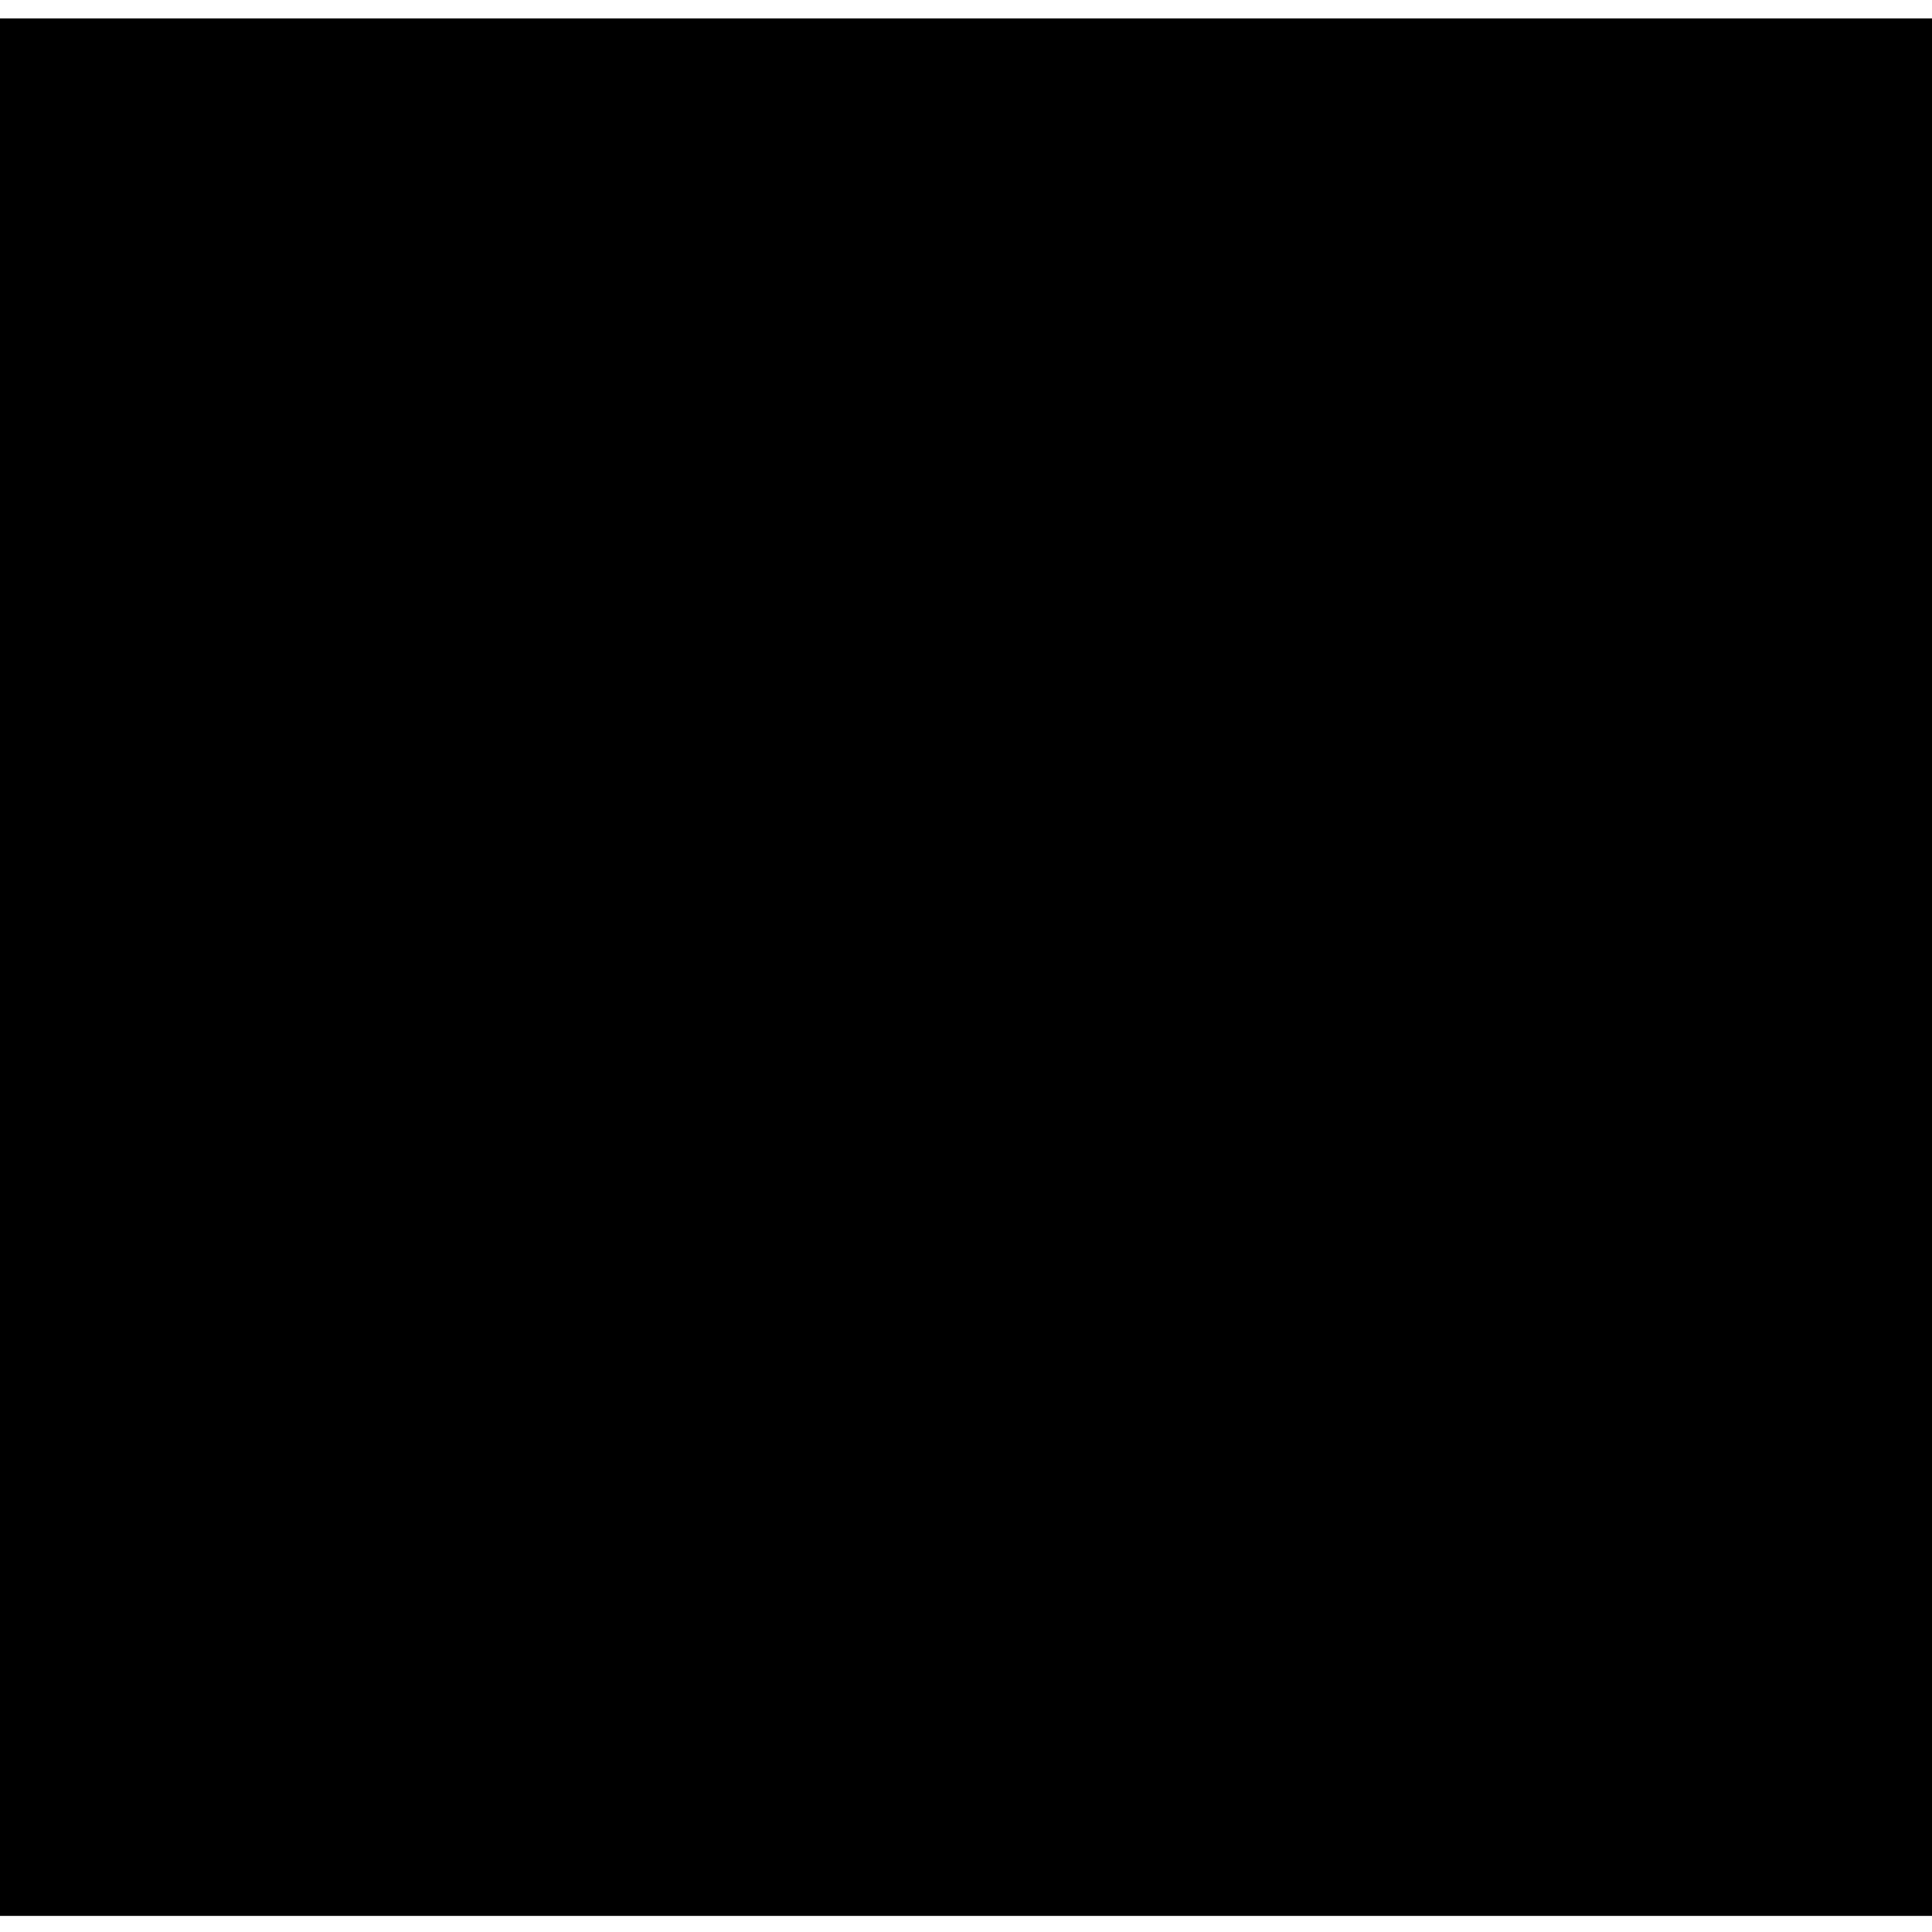
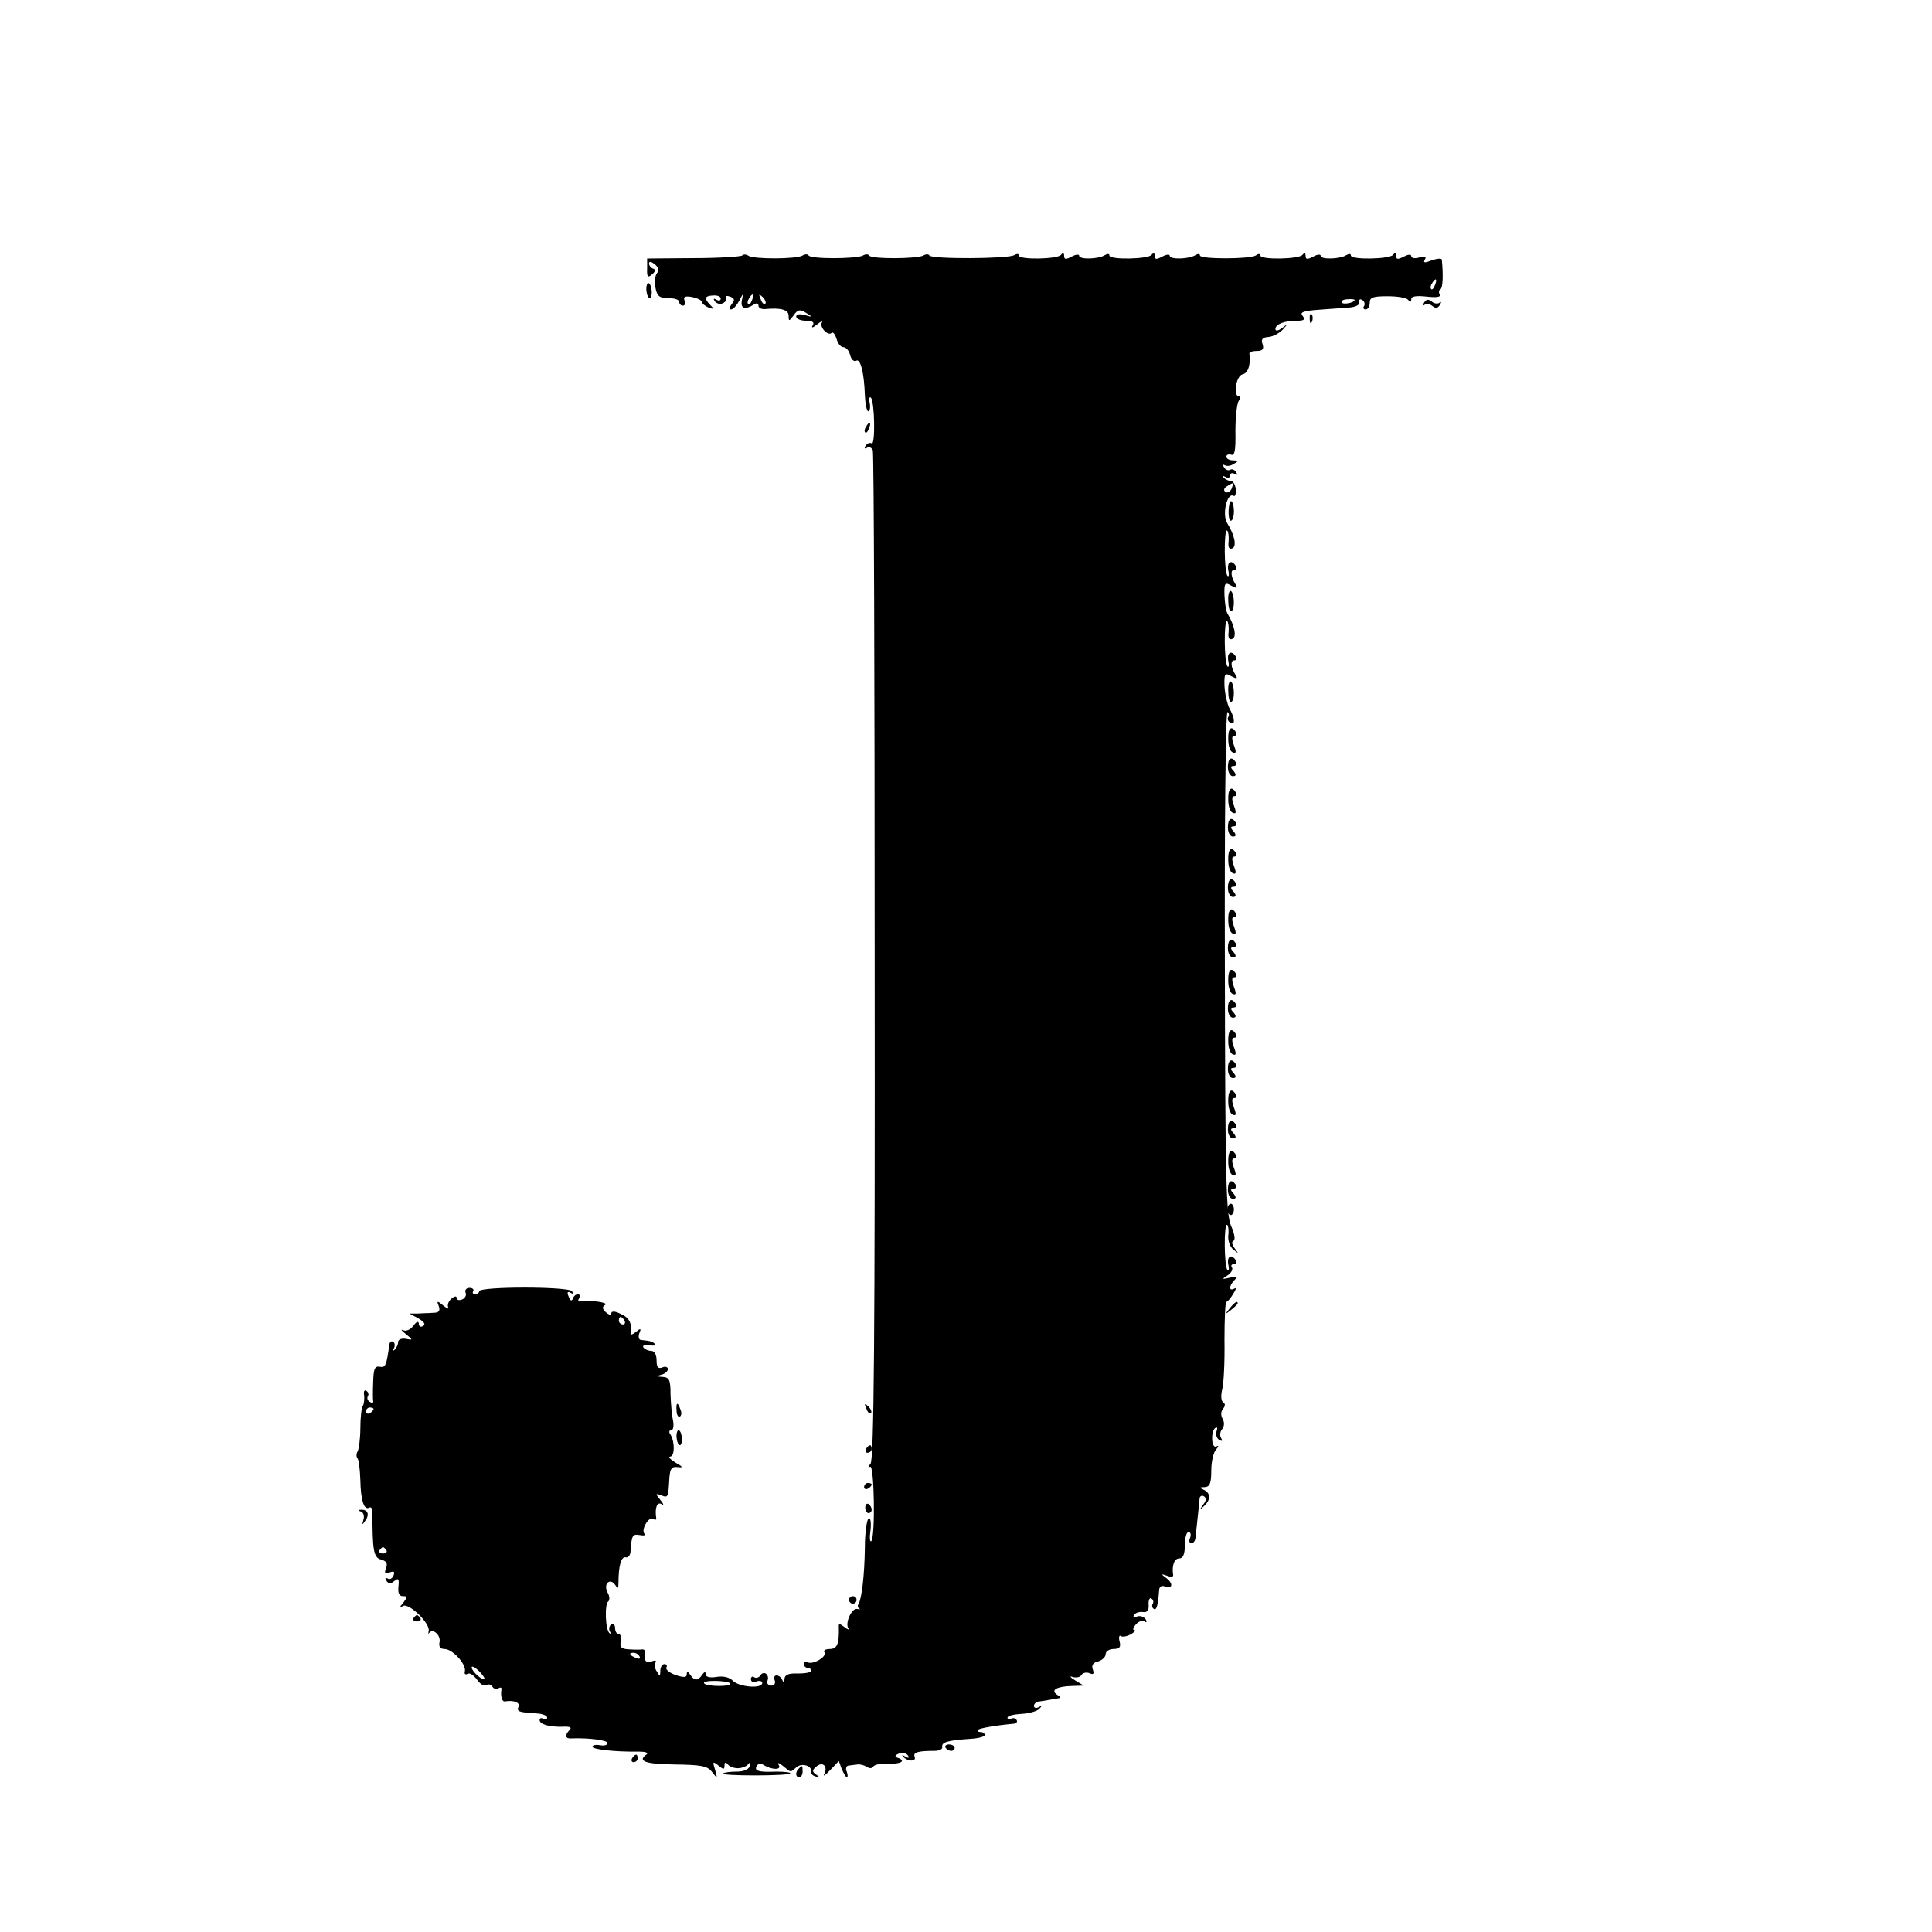
- <svg xmlns="http://www.w3.org/2000/svg" version="1.0" width="840pt" height="840pt" viewBox="0 0 840 840" preserveAspectRatio="xMidYMid meet">
-   <g transform="translate(0,840) scale(0.1,-0.1)" fill="#000000" stroke="none">
-     <path d="M0 4195 l0 -4125 4200 0 4200 0 0 4125 0 4125 -4200 0 -4200 0 0 -4125z" />
+ <svg xmlns="http://www.w3.org/2000/svg" version="1.0" width="512pt" height="512pt" viewBox="0 0 512 512" preserveAspectRatio="xMidYMid meet">
+   <g transform="translate(0,512) scale(0.1,-0.1)" fill="#000000" stroke="none">
+     <path d="M1967 4443 c-4 -3 -62 -7 -130 -7 l-122 -1 0 -27 c-1 -22 2 -25 13 -15 9 7 10 13 3 15 -6 2 -11 8 -11 14 0 6 6 5 15 -2 10 -8 12 -17 6 -24 -5 -6 -7 -23 -4 -38 4 -23 11 -28 34 -28 16 0 29 -4 29 -10 0 -5 4 -10 10 -10 5 0 7 6 4 14 -4 10 2 12 20 9 14 -3 26 -9 26 -13 0 -4 8 -11 18 -15 14 -5 15 -4 5 6 -18 18 -16 25 7 26 11 1 20 -3 20 -8 0 -6 -5 -7 -12 -3 -7 4 -8 3 -4 -4 4 -6 13 -9 21 -6 8 4 12 10 9 15 -3 5 2 6 11 3 12 -5 13 -9 4 -20 -6 -8 -7 -14 -2 -14 6 0 15 10 22 23 11 21 11 21 7 1 -4 -22 8 -26 32 -11 7 5 12 3 12 -3 0 -6 8 -10 18 -9 42 4 62 -2 62 -18 0 -15 1 -15 13 1 11 16 17 17 33 7 18 -11 17 -12 -3 -6 -14 4 -23 2 -23 -4 0 -6 12 -11 26 -11 17 0 23 -4 18 -12 -5 -8 0 -7 11 2 10 8 16 11 13 5 -7 -12 17 -37 26 -27 4 3 9 -4 13 -16 3 -12 11 -22 18 -22 7 0 15 -9 18 -21 3 -12 10 -18 16 -15 11 7 21 -31 23 -91 1 -24 5 -43 9 -43 4 0 6 10 4 21 -3 12 -1 19 3 15 10 -11 12 -127 2 -121 -5 3 -12 0 -16 -6 -4 -7 -3 -9 3 -6 6 4 13 1 16 -6 3 -7 5 -611 5 -1342 1 -1012 -2 -1333 -11 -1344 -7 -8 -7 -12 -1 -8 11 6 14 -186 3 -197 -4 -4 -5 10 -2 29 2 20 0 34 -5 31 -5 -3 -10 -38 -10 -78 -1 -71 -8 -134 -17 -149 -3 -4 -2 -9 2 -12 5 -2 2 -2 -5 -1 -14 4 -33 -36 -24 -51 3 -5 -1 -4 -10 3 -13 10 -16 10 -15 0 1 -44 -4 -58 -24 -58 -11 0 -18 -4 -14 -9 7 -12 -32 -34 -45 -26 -6 3 -10 1 -10 -4 0 -6 5 -11 10 -11 6 0 10 -4 10 -8 0 -4 -16 -7 -35 -7 -25 1 -35 -3 -36 -14 0 -11 -2 -12 -6 -3 -2 6 -9 12 -15 12 -6 0 -8 -6 -5 -13 3 -8 -1 -14 -9 -14 -8 0 -13 6 -10 13 6 16 -10 28 -19 14 -4 -6 -11 -8 -16 -5 -5 4 -9 1 -9 -5 0 -7 7 -10 15 -6 8 3 15 1 15 -4 0 -16 -60 -11 -77 5 -9 10 -26 14 -44 11 -18 -3 -29 0 -29 7 0 8 -3 7 -9 -1 -11 -17 -21 -17 -32 0 -6 9 -9 9 -9 1 0 -9 -8 -9 -30 -2 -16 6 -27 15 -24 20 3 5 0 9 -5 9 -6 0 -11 -8 -11 -17 0 -15 -2 -16 -9 -3 -6 8 -7 18 -4 24 4 5 -1 7 -10 3 -15 -6 -22 3 -18 25 0 5 -2 7 -7 7 -4 -1 -19 -1 -34 0 -21 1 -26 5 -23 21 2 11 0 20 -6 20 -5 0 -9 7 -9 16 0 8 -5 12 -10 9 -6 -4 -7 -12 -4 -18 4 -7 4 -9 -1 -5 -11 10 -13 78 -3 84 4 3 4 14 -2 24 -12 23 7 40 21 19 6 -10 8 -9 8 6 0 45 7 70 19 68 7 -2 13 6 13 17 3 41 5 45 24 42 11 -2 17 -1 13 3 -10 11 11 47 23 40 5 -4 9 -3 8 2 -4 26 2 44 14 37 7 -5 6 0 -3 11 -14 17 -13 18 3 12 18 -7 18 -5 21 48 2 23 6 29 22 27 15 -2 14 1 -6 12 -14 9 -20 15 -14 16 12 0 13 38 1 58 -5 6 -4 12 2 12 5 0 7 10 5 23 -3 12 -6 43 -7 70 0 40 -3 47 -21 48 -17 1 -18 2 -3 6 9 2 17 9 17 15 0 5 -7 8 -15 4 -11 -4 -15 1 -15 19 0 15 -6 25 -14 25 -8 0 -17 4 -21 9 -3 6 4 8 16 6 12 -2 18 -1 15 3 -7 7 -11 8 -37 11 -6 0 -8 8 -5 17 6 14 4 15 -9 4 -9 -7 -15 -9 -14 -4 5 26 -3 42 -26 52 -16 8 -25 8 -25 1 0 -5 -6 -4 -14 3 -10 9 -11 15 -2 20 9 7 -42 13 -67 9 -5 -1 -6 3 -2 9 3 5 2 10 -4 10 -5 0 -11 -5 -13 -12 -3 -7 -7 -5 -11 6 -5 11 -3 15 5 10 7 -4 8 -3 4 4 -8 13 -246 13 -246 0 0 -4 -5 -8 -11 -8 -5 0 -8 4 -5 8 3 5 -2 9 -10 9 -8 0 -13 -6 -10 -13 3 -7 -2 -15 -10 -18 -8 -3 -14 -1 -14 5 0 5 -6 4 -14 -3 -8 -7 -11 -17 -8 -23 3 -5 -3 -3 -13 5 -17 14 -18 13 -12 -2 4 -12 0 -17 -14 -17 -10 -1 -29 -1 -41 -2 l-23 0 24 -13 c15 -9 20 -16 12 -20 -6 -4 -11 -1 -11 6 -1 8 -6 6 -15 -6 -8 -10 -19 -15 -27 -11 -7 3 -4 -1 7 -10 20 -16 20 -17 0 -13 -11 2 -20 -2 -20 -9 0 -6 -4 -15 -9 -20 -5 -4 -6 -3 -2 4 3 6 3 14 -2 17 -5 3 -9 0 -10 -7 -8 -56 -10 -62 -26 -59 -13 2 -16 -6 -17 -40 -1 -24 -1 -47 0 -51 1 -5 -3 -6 -9 -2 -6 3 -8 10 -5 15 3 5 1 11 -4 14 -5 4 -8 -2 -6 -11 1 -10 0 -22 -3 -28 -4 -5 -7 -32 -7 -60 0 -27 -4 -55 -7 -61 -4 -6 -4 -14 -1 -18 4 -4 7 -30 8 -59 1 -53 10 -81 24 -72 5 2 8 -3 8 -13 0 -101 3 -120 23 -125 14 -4 18 -10 13 -23 -5 -13 -3 -16 10 -11 11 4 14 2 10 -8 -3 -8 -10 -12 -16 -8 -6 3 -7 1 -3 -6 6 -9 11 -9 21 -1 11 9 13 6 11 -14 -2 -18 2 -26 12 -26 12 0 12 -2 1 -17 -11 -13 -11 -15 -1 -9 16 9 73 -47 68 -66 -1 -7 -1 -10 1 -6 9 14 31 -4 28 -23 -3 -13 2 -19 13 -19 21 0 58 -40 54 -59 -2 -7 1 -10 7 -7 5 4 16 -3 25 -15 8 -12 19 -18 25 -15 5 4 12 2 16 -4 4 -6 11 -8 16 -4 5 3 9 2 8 -3 -3 -17 1 -33 9 -32 24 4 41 -3 36 -14 -5 -13 0 -15 51 -18 14 -1 25 -6 25 -11 0 -5 -4 -6 -10 -3 -5 3 -10 2 -10 -3 0 -12 26 -19 62 -18 18 1 24 -2 18 -8 -14 -14 -12 -24 3 -23 48 2 97 -5 97 -12 0 -6 -9 -8 -20 -6 -11 2 -20 0 -20 -4 0 -7 59 -14 124 -13 16 0 25 -3 20 -7 -26 -18 -5 -26 73 -27 72 -1 88 -4 100 -20 14 -18 15 -18 8 6 -7 22 -6 23 9 11 13 -11 16 -11 16 0 0 9 3 10 8 4 4 -6 16 -11 27 -11 11 0 24 5 28 11 5 6 7 4 4 -5 -2 -9 -16 -15 -35 -15 -16 0 -33 -2 -36 -5 -3 -3 35 -5 84 -5 48 0 91 2 94 5 3 3 -14 5 -37 5 -47 -2 -60 2 -51 16 3 5 11 6 17 2 22 -14 49 -14 41 -1 -5 8 0 7 11 -2 22 -18 19 -18 36 -3 15 12 42 3 39 -13 -1 -5 4 -10 12 -12 11 -3 11 -2 0 6 -10 7 -10 11 2 21 17 14 31 -1 20 -21 -4 -7 4 -2 16 11 l23 24 8 -22 c5 -11 11 -21 13 -21 3 0 3 7 0 15 -4 8 -1 16 5 16 6 1 17 2 24 3 6 1 17 -2 24 -6 6 -5 14 -5 17 0 3 6 22 9 41 8 34 -1 47 8 23 16 -8 3 -6 7 5 11 9 3 19 1 23 -5 5 -7 2 -8 -7 -3 -8 5 -10 4 -6 0 12 -14 36 -14 31 -1 -5 12 8 16 53 16 13 0 22 5 20 11 -2 12 15 17 76 21 20 1 37 6 37 10 0 4 -5 8 -12 8 -6 0 -9 3 -6 6 5 4 42 11 95 16 7 1 10 5 7 10 -3 5 -10 6 -15 3 -5 -4 -9 -2 -9 3 0 5 17 9 37 10 20 1 41 7 47 13 8 9 8 10 -1 5 -7 -4 -13 -2 -13 3 0 6 7 12 15 12 8 1 20 3 25 4 6 1 16 3 23 4 9 1 9 3 -2 10 -18 12 0 22 40 23 l31 1 -23 14 c-13 8 -16 12 -7 9 10 -3 20 -1 24 5 3 6 13 8 21 5 11 -5 13 -2 9 10 -4 11 1 18 14 21 11 3 20 12 20 19 0 8 10 14 21 14 16 0 20 5 16 20 -3 11 -1 18 4 14 5 -3 17 0 26 5 10 6 14 11 9 11 -5 0 -3 7 4 15 7 8 17 12 23 8 6 -4 7 -1 3 6 -5 7 -15 10 -23 7 -8 -3 -11 -1 -8 4 4 6 14 9 23 8 12 -2 17 4 16 19 -1 13 3 20 7 17 5 -3 7 -9 4 -14 -3 -5 -2 -11 3 -14 7 -4 11 10 14 52 1 7 7 11 14 8 20 -8 25 6 6 21 -16 12 -16 13 1 7 10 -4 17 -3 16 2 -4 25 3 44 16 44 10 0 15 11 15 35 0 19 4 35 10 35 5 0 7 -7 4 -15 -4 -8 -2 -15 3 -15 5 0 10 6 11 13 2 21 10 91 11 105 0 7 6 10 11 7 8 -5 7 -12 -2 -23 -10 -15 -10 -15 2 -4 19 17 19 35 0 44 -12 5 -12 7 3 7 13 1 17 10 17 44 0 24 6 49 13 56 7 8 7 11 1 8 -14 -8 -16 41 -3 49 5 3 6 -1 3 -9 -3 -8 0 -18 7 -23 8 -4 10 -3 5 5 -4 6 -3 17 3 24 6 8 6 18 1 27 -5 9 -5 19 1 26 6 8 7 14 0 18 -5 4 -6 18 -2 34 4 15 7 73 6 130 0 56 2 102 5 102 3 0 11 9 18 21 8 12 9 18 3 14 -15 -8 -14 8 0 22 9 9 6 11 -12 7 -21 -5 -22 -4 -6 6 9 6 15 15 12 21 -4 5 -1 9 5 9 6 0 8 5 5 10 -11 18 -24 11 -20 -11 3 -12 1 -19 -2 -15 -9 9 -10 125 -1 120 3 -2 5 -15 3 -29 -1 -14 5 -30 14 -37 14 -11 14 -11 3 4 -7 9 -9 18 -3 20 5 2 3 18 -6 38 -14 31 -16 118 -17 702 -1 366 2 664 7 661 4 -2 5 -8 2 -13 -3 -5 -1 -11 5 -15 14 -8 13 11 -2 38 -6 12 -12 39 -13 59 -1 33 1 36 18 26 15 -8 18 -7 11 4 -12 19 -14 38 -3 38 6 0 7 5 4 10 -11 18 -24 11 -20 -11 3 -12 1 -19 -2 -15 -9 9 -10 125 -1 120 3 -2 5 -15 4 -28 -2 -16 1 -23 10 -19 12 5 6 35 -13 67 -4 6 -7 27 -8 48 -1 33 1 36 18 26 15 -8 18 -7 11 4 -12 19 -14 38 -3 38 6 0 7 5 4 10 -11 18 -24 11 -20 -11 3 -12 1 -19 -2 -15 -9 9 -10 125 -1 120 3 -2 5 -15 4 -28 -2 -16 1 -23 10 -19 12 5 6 35 -14 67 -14 23 0 82 17 72 4 -3 7 5 6 17 -1 12 -7 22 -12 22 -6 0 -15 4 -20 9 -5 5 -3 6 5 2 6 -4 12 -2 12 4 0 6 5 8 12 4 7 -4 8 -3 4 5 -4 6 -11 9 -16 6 -5 -3 -12 0 -16 6 -4 7 -3 9 2 6 6 -3 16 -2 24 4 13 7 12 9 -2 9 -10 0 -18 4 -18 10 0 5 6 7 13 5 9 -4 12 12 11 62 0 38 4 74 9 81 5 7 6 12 0 12 -16 0 -7 55 10 58 15 3 22 27 18 55 0 4 8 7 20 7 15 0 19 5 15 18 -5 13 0 18 16 19 12 1 28 10 37 19 15 17 15 17 -1 5 -10 -8 -18 -9 -18 -3 0 13 24 22 57 22 19 0 23 3 15 13 -8 9 1 13 41 16 29 2 66 5 82 6 17 1 29 7 27 14 -1 7 2 10 8 6 6 -3 8 -11 5 -16 -4 -5 -1 -9 4 -9 6 0 11 8 11 18 0 14 9 17 47 17 27 0 51 -4 55 -10 5 -6 8 -6 8 2 0 8 13 10 41 7 25 -3 38 -1 35 5 -4 5 -3 12 1 14 7 4 8 39 4 79 -1 4 -13 3 -27 -2 -18 -7 -23 -7 -18 2 5 8 0 9 -14 6 -12 -4 -22 -2 -22 3 0 6 -8 5 -20 -1 -15 -8 -20 -8 -20 2 0 8 -3 9 -8 3 -8 -12 -112 -14 -112 -2 0 5 -5 5 -12 1 -17 -11 -68 -12 -68 -2 0 5 -9 4 -20 -2 -15 -8 -20 -8 -20 2 0 8 -3 9 -8 3 -8 -12 -112 -14 -112 -2 0 5 -6 5 -12 0 -17 -10 -148 -10 -148 0 0 5 -5 5 -12 1 -17 -11 -68 -12 -68 -2 0 5 -9 4 -20 -2 -15 -8 -20 -8 -20 2 0 8 -3 9 -8 3 -8 -12 -112 -14 -112 -2 0 5 -5 5 -12 1 -17 -11 -68 -12 -68 -2 0 5 -9 4 -20 -2 -15 -8 -20 -8 -20 2 0 8 -3 9 -8 3 -8 -12 -112 -14 -112 -2 0 5 -5 5 -12 1 -16 -10 -219 -11 -225 -1 -2 4 -9 4 -16 0 -15 -9 -138 -10 -144 0 -2 4 -9 4 -16 0 -15 -9 -138 -10 -144 0 -2 4 -10 4 -16 0 -16 -10 -129 -10 -143 -1 -6 4 -14 5 -17 1z m1836 -78 c-3 -9 -8 -14 -10 -11 -3 3 -2 9 2 15 9 16 15 13 8 -4z m-1810 -40 c-3 -9 -8 -14 -10 -11 -3 3 -2 9 2 15 9 16 15 13 8 -4z m35 -10 c-3 -3 -9 2 -12 12 -6 14 -5 15 5 6 7 -7 10 -15 7 -18z m1562 10 c0 -7 -30 -13 -34 -7 -3 4 4 9 15 9 10 1 19 0 19 -2z m-326 -500 c-4 -8 -11 -12 -16 -9 -6 4 -5 10 3 15 19 12 19 11 13 -6z m-1609 -2205 c3 -5 1 -10 -4 -10 -6 0 -11 5 -11 10 0 6 2 10 4 10 3 0 8 -4 11 -10z m-665 -234 c0 -3 -4 -8 -10 -11 -5 -3 -10 -1 -10 4 0 6 5 11 10 11 6 0 10 -2 10 -4z m34 -374 c3 -5 -1 -9 -9 -9 -8 0 -12 4 -9 9 3 4 7 8 9 8 2 0 6 -4 9 -8z m671 -282 c3 -6 -1 -7 -9 -4 -18 7 -21 14 -7 14 6 0 13 -4 16 -10z m-411 -59 c-5 -6 -34 20 -34 30 0 5 8 1 18 -8 10 -10 17 -20 16 -22z m651 -12 c3 -4 -10 -7 -29 -7 -20 0 -38 3 -40 7 -6 9 60 8 69 0z" />
+     <path d="M1713 4350 c1 -11 5 -20 9 -20 3 0 6 9 5 20 -1 11 -5 20 -9 20 -3 0 -6 -9 -5 -20z" />
+     <path d="M3774 4318 c-4 -7 -4 -10 1 -6 4 4 14 3 21 -3 9 -7 14 -6 20 3 4 7 4 10 -1 6 -4 -4 -14 -3 -21 3 -9 7 -14 6 -20 -3z" />
+     <path d="M3471 4274 c0 -11 3 -14 6 -6 3 7 2 16 -1 19 -3 4 -6 -2 -5 -13z" />
+     <path d="M2295 3989 c-4 -6 -5 -12 -2 -15 2 -3 7 2 10 11 7 17 1 20 -8 4z" />
+     <path d="M3259 3788 c-5 -17 -4 -48 3 -48 4 0 8 11 8 25 0 20 -7 34 -11 23z" />
+     <path d="M3255 3529 c0 -16 3 -29 7 -29 11 0 10 47 0 54 -4 2 -8 -9 -7 -25z" />
+     <path d="M3255 3289 c0 -16 3 -29 7 -29 11 0 10 47 0 54 -4 2 -8 -9 -7 -25z" />
+     <path d="M3255 3160 c0 -16 5 -32 12 -34 9 -4 10 1 3 19 -6 17 -6 25 1 25 6 0 7 5 4 10 -12 19 -21 10 -20 -20z" />
+     <path d="M3254 3087 c0 -13 6 -24 13 -24 9 0 10 4 2 14 -9 9 -8 13 0 13 7 0 9 5 6 10 -11 17 -21 11 -21 -13z" />
+     <path d="M3255 3000 c0 -16 5 -32 12 -34 9 -4 10 1 3 19 -6 17 -6 25 1 25 6 0 7 5 4 10 -12 19 -21 10 -20 -20z" />
+     <path d="M3254 2927 c0 -13 6 -24 13 -24 9 0 10 4 2 14 -9 9 -8 13 0 13 7 0 9 5 6 10 -11 17 -21 11 -21 -13z" />
+     <path d="M3255 2840 c0 -16 5 -32 12 -34 9 -4 10 1 3 19 -6 17 -6 25 1 25 6 0 7 5 4 10 -12 19 -21 10 -20 -20z" />
+     <path d="M3254 2767 c0 -13 6 -24 13 -24 9 0 10 4 2 14 -9 9 -8 13 0 13 7 0 9 5 6 10 -11 17 -21 11 -21 -13z" />
+     <path d="M3255 2680 c0 -16 5 -32 12 -34 9 -4 10 1 3 19 -6 17 -6 25 1 25 6 0 7 5 4 10 -12 19 -21 10 -20 -20z" />
+     <path d="M3254 2607 c0 -13 6 -24 13 -24 9 0 10 4 2 14 -9 9 -8 13 0 13 7 0 9 5 6 10 -11 17 -21 11 -21 -13z" />
+     <path d="M3255 2520 c0 -16 5 -32 12 -34 9 -4 10 1 3 19 -6 17 -6 25 1 25 6 0 7 5 4 10 -12 19 -21 10 -20 -20z" />
+     <path d="M3254 2447 c0 -13 6 -24 13 -24 9 0 10 4 2 14 -9 9 -8 13 0 13 7 0 9 5 6 10 -11 17 -21 11 -21 -13z" />
+     <path d="M3255 2360 c0 -16 5 -32 12 -34 9 -4 10 1 3 19 -6 17 -6 25 1 25 6 0 7 5 4 10 -12 19 -21 10 -20 -20z" />
+     <path d="M3254 2287 c0 -13 6 -24 13 -24 9 0 10 4 2 14 -9 9 -8 13 0 13 7 0 9 5 6 10 -11 17 -21 11 -21 -13z" />
+     <path d="M3255 2200 c0 -16 5 -32 12 -34 9 -4 10 1 3 19 -6 17 -6 25 1 25 6 0 7 5 4 10 -12 19 -21 10 -20 -20z" />
+     <path d="M3254 2127 c0 -13 6 -24 13 -24 9 0 10 4 2 14 -9 9 -8 13 0 13 7 0 9 5 6 10 -11 17 -21 11 -21 -13z" />
+     <path d="M3255 2040 c0 -16 5 -32 12 -34 9 -4 10 1 3 19 -6 17 -6 25 1 25 6 0 7 5 4 10 -12 19 -21 10 -20 -20z" />
+     <path d="M3254 1967 c0 -13 6 -24 13 -24 9 0 10 4 2 14 -9 9 -8 13 0 13 7 0 9 5 6 10 -11 17 -21 11 -21 -13z" />
+     <path d="M3253 1915 c0 -8 4 -15 9 -15 4 0 8 7 8 15 0 8 -4 15 -8 15 -5 0 -9 -7 -9 -15z" />
+     <path d="M3259 1653 c-13 -16 -12 -17 4 -4 9 7 17 15 17 17 0 8 -8 3 -21 -13z" />
+     <path d="M1793 1381 c0 -11 5 -18 9 -15 4 3 5 11 1 19 -7 21 -12 19 -10 -4z" />
+     <path d="M2296 1387 c3 -10 9 -15 12 -12 3 3 0 11 -7 18 -10 9 -11 8 -5 -6z" />
+     <path d="M1793 1310 c1 -11 5 -20 9 -20 3 0 6 9 5 20 -1 11 -5 20 -9 20 -3 0 -6 -9 -5 -20z" />
+     <path d="M2295 1280 c-3 -5 -1 -10 4 -10 6 0 11 5 11 10 0 6 -2 10 -4 10 -3 0 -8 -4 -11 -10z" />
+     <path d="M2290 1179 c0 -5 5 -7 10 -4 6 3 10 8 10 11 0 2 -4 4 -10 4 -5 0 -10 -5 -10 -11z" />
+     <path d="M2293 1125 c0 -8 4 -15 9 -15 4 0 8 4 8 9 0 6 -4 12 -8 15 -5 3 -9 -1 -9 -9z" />
+     <path d="M957 1114 c7 -3 9 -13 6 -22 -4 -14 -3 -14 5 -2 12 16 7 30 -11 29 -9 0 -9 -2 0 -5z" />
+     <path d="M2250 880 c0 -5 5 -10 10 -10 6 0 10 5 10 10 0 6 -4 10 -10 10 -5 0 -10 -4 -10 -10z" />
+     <path d="M1096 832 c-3 -5 1 -9 9 -9 8 0 12 4 9 9 -3 4 -7 8 -9 8 -2 0 -6 -4 -9 -8z" />
+     <path d="M2506 488 c3 -4 9 -8 15 -8 5 0 9 4 9 8 0 5 -7 9 -15 9 -8 0 -12 -4 -9 -9z" />
+     <path d="M1675 460 c-3 -5 -1 -10 4 -10 6 0 11 5 11 10 0 6 -2 10 -4 10 -3 0 -8 -4 -11 -10z" />
+     <path d="M2117 433 c-10 -9 -9 -23 1 -23 5 0 9 7 9 15 0 17 -1 18 -10 8z" />
  </g>
</svg>
